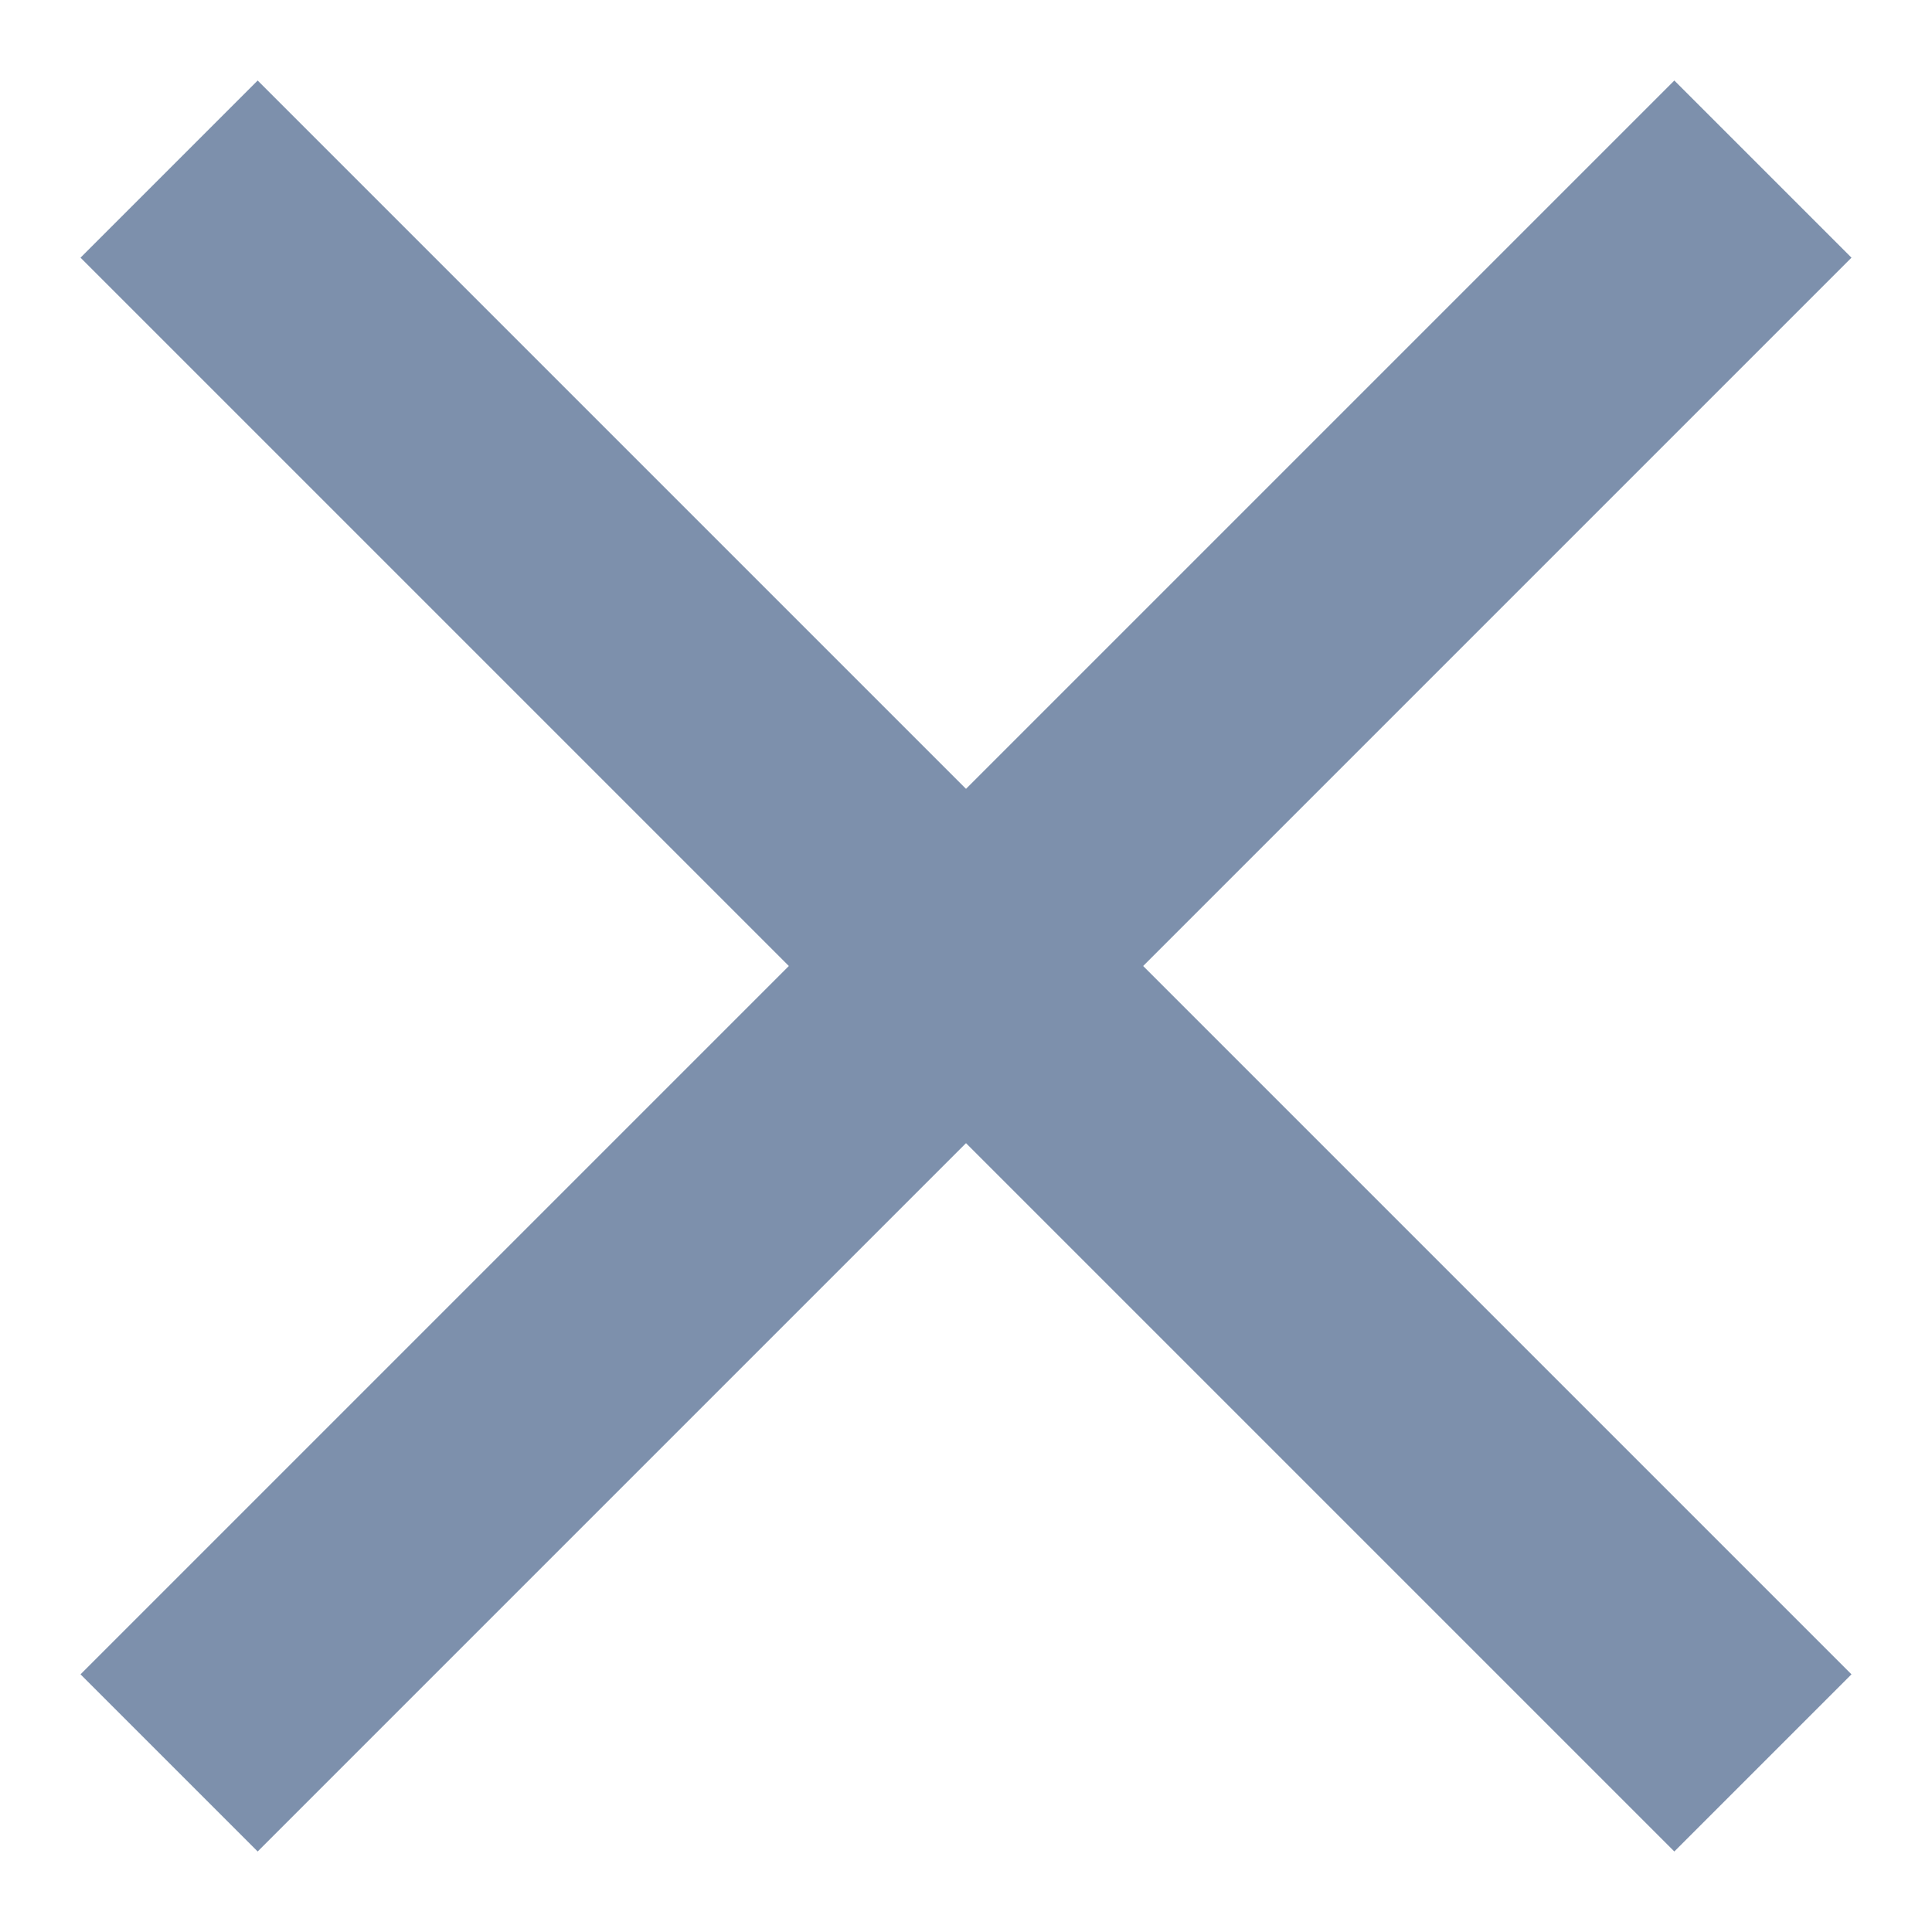
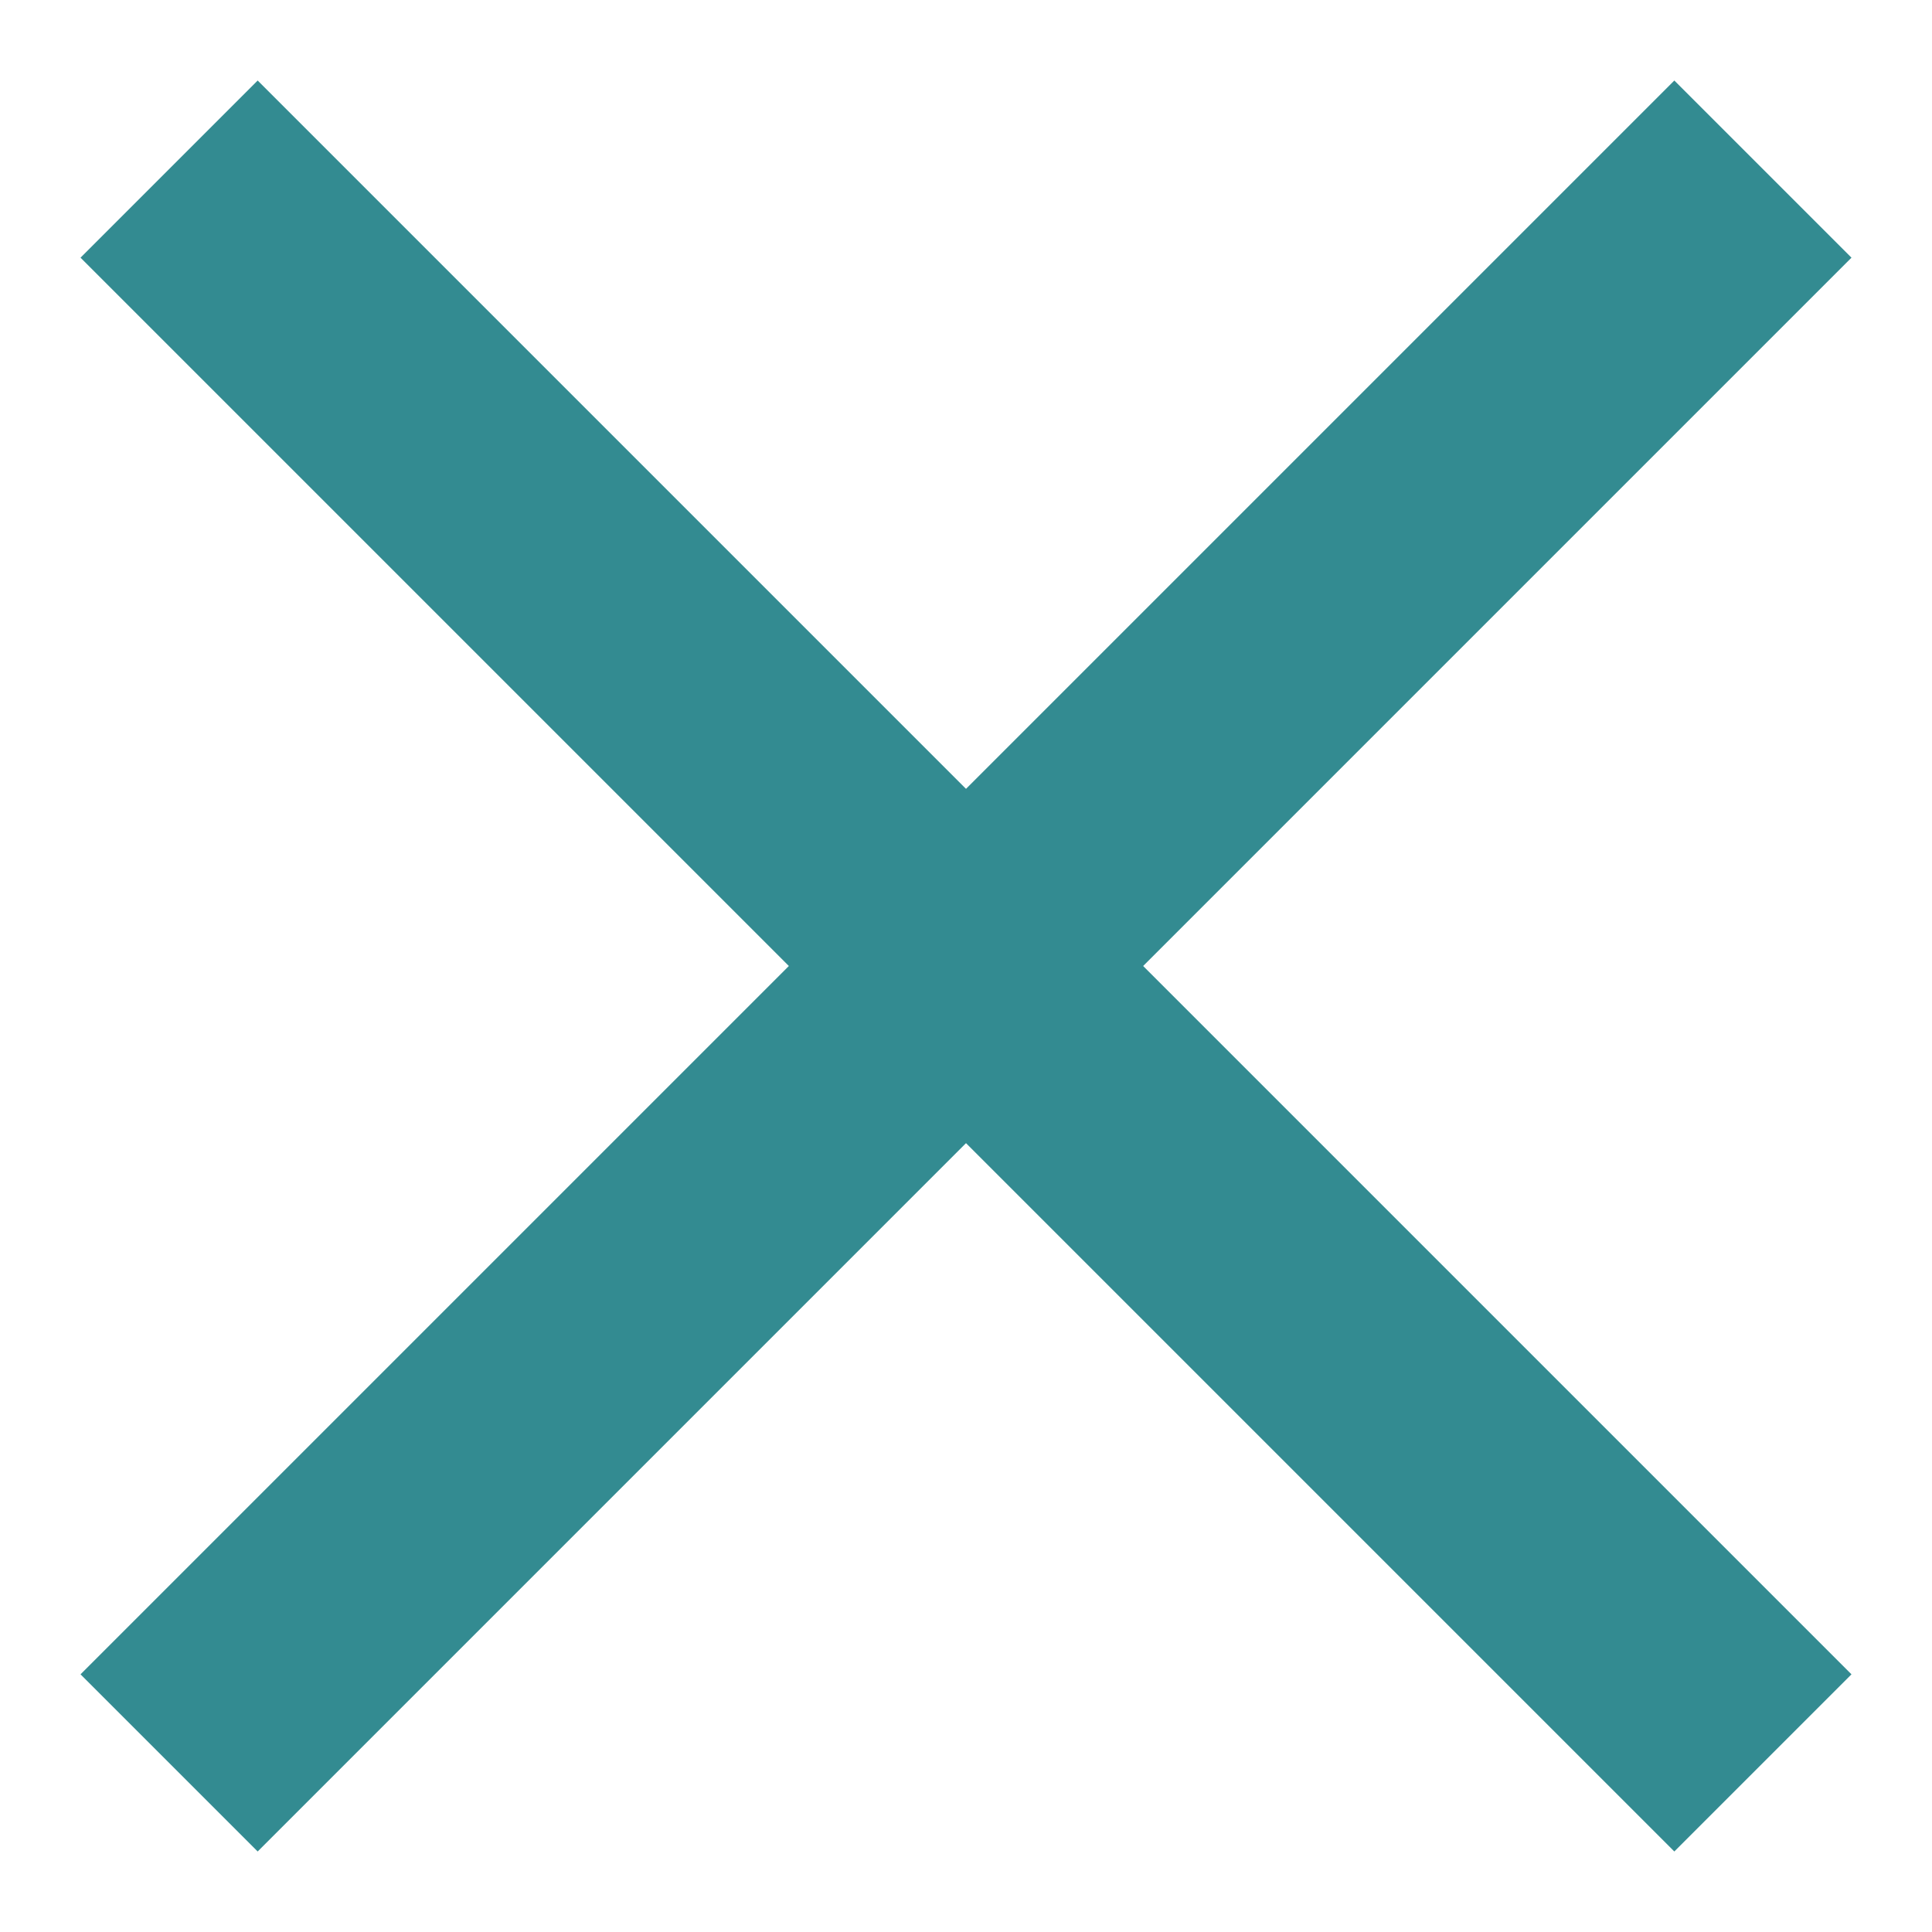
<svg xmlns="http://www.w3.org/2000/svg" width="12px" height="12px" viewBox="0 0 12 12" version="1.1">
  <defs />
  <g id="Page-1" stroke="none" stroke-width="1" fill="none" fill-rule="evenodd">
-     <g id="icon_plus" fill="#7D90AC">
+     <g id="icon_plus" fill="#338B91">
      <rect id="Rectangle-186" transform="translate(6, 6) rotate(-315) translate(-6, -6) " x="-1" y="5.222" width="14" height="1.556" />
      <path d="M6.778,-1 L6.778,13 L5.222,13 L5.222,-1 L6.778,-1 L6.778,-1 L6.778,-1 Z" id="Rectangle-186-Copy" transform="translate(6, 6) rotate(-315) translate(-6, -6) " />
    </g>
  </g>
</svg>
